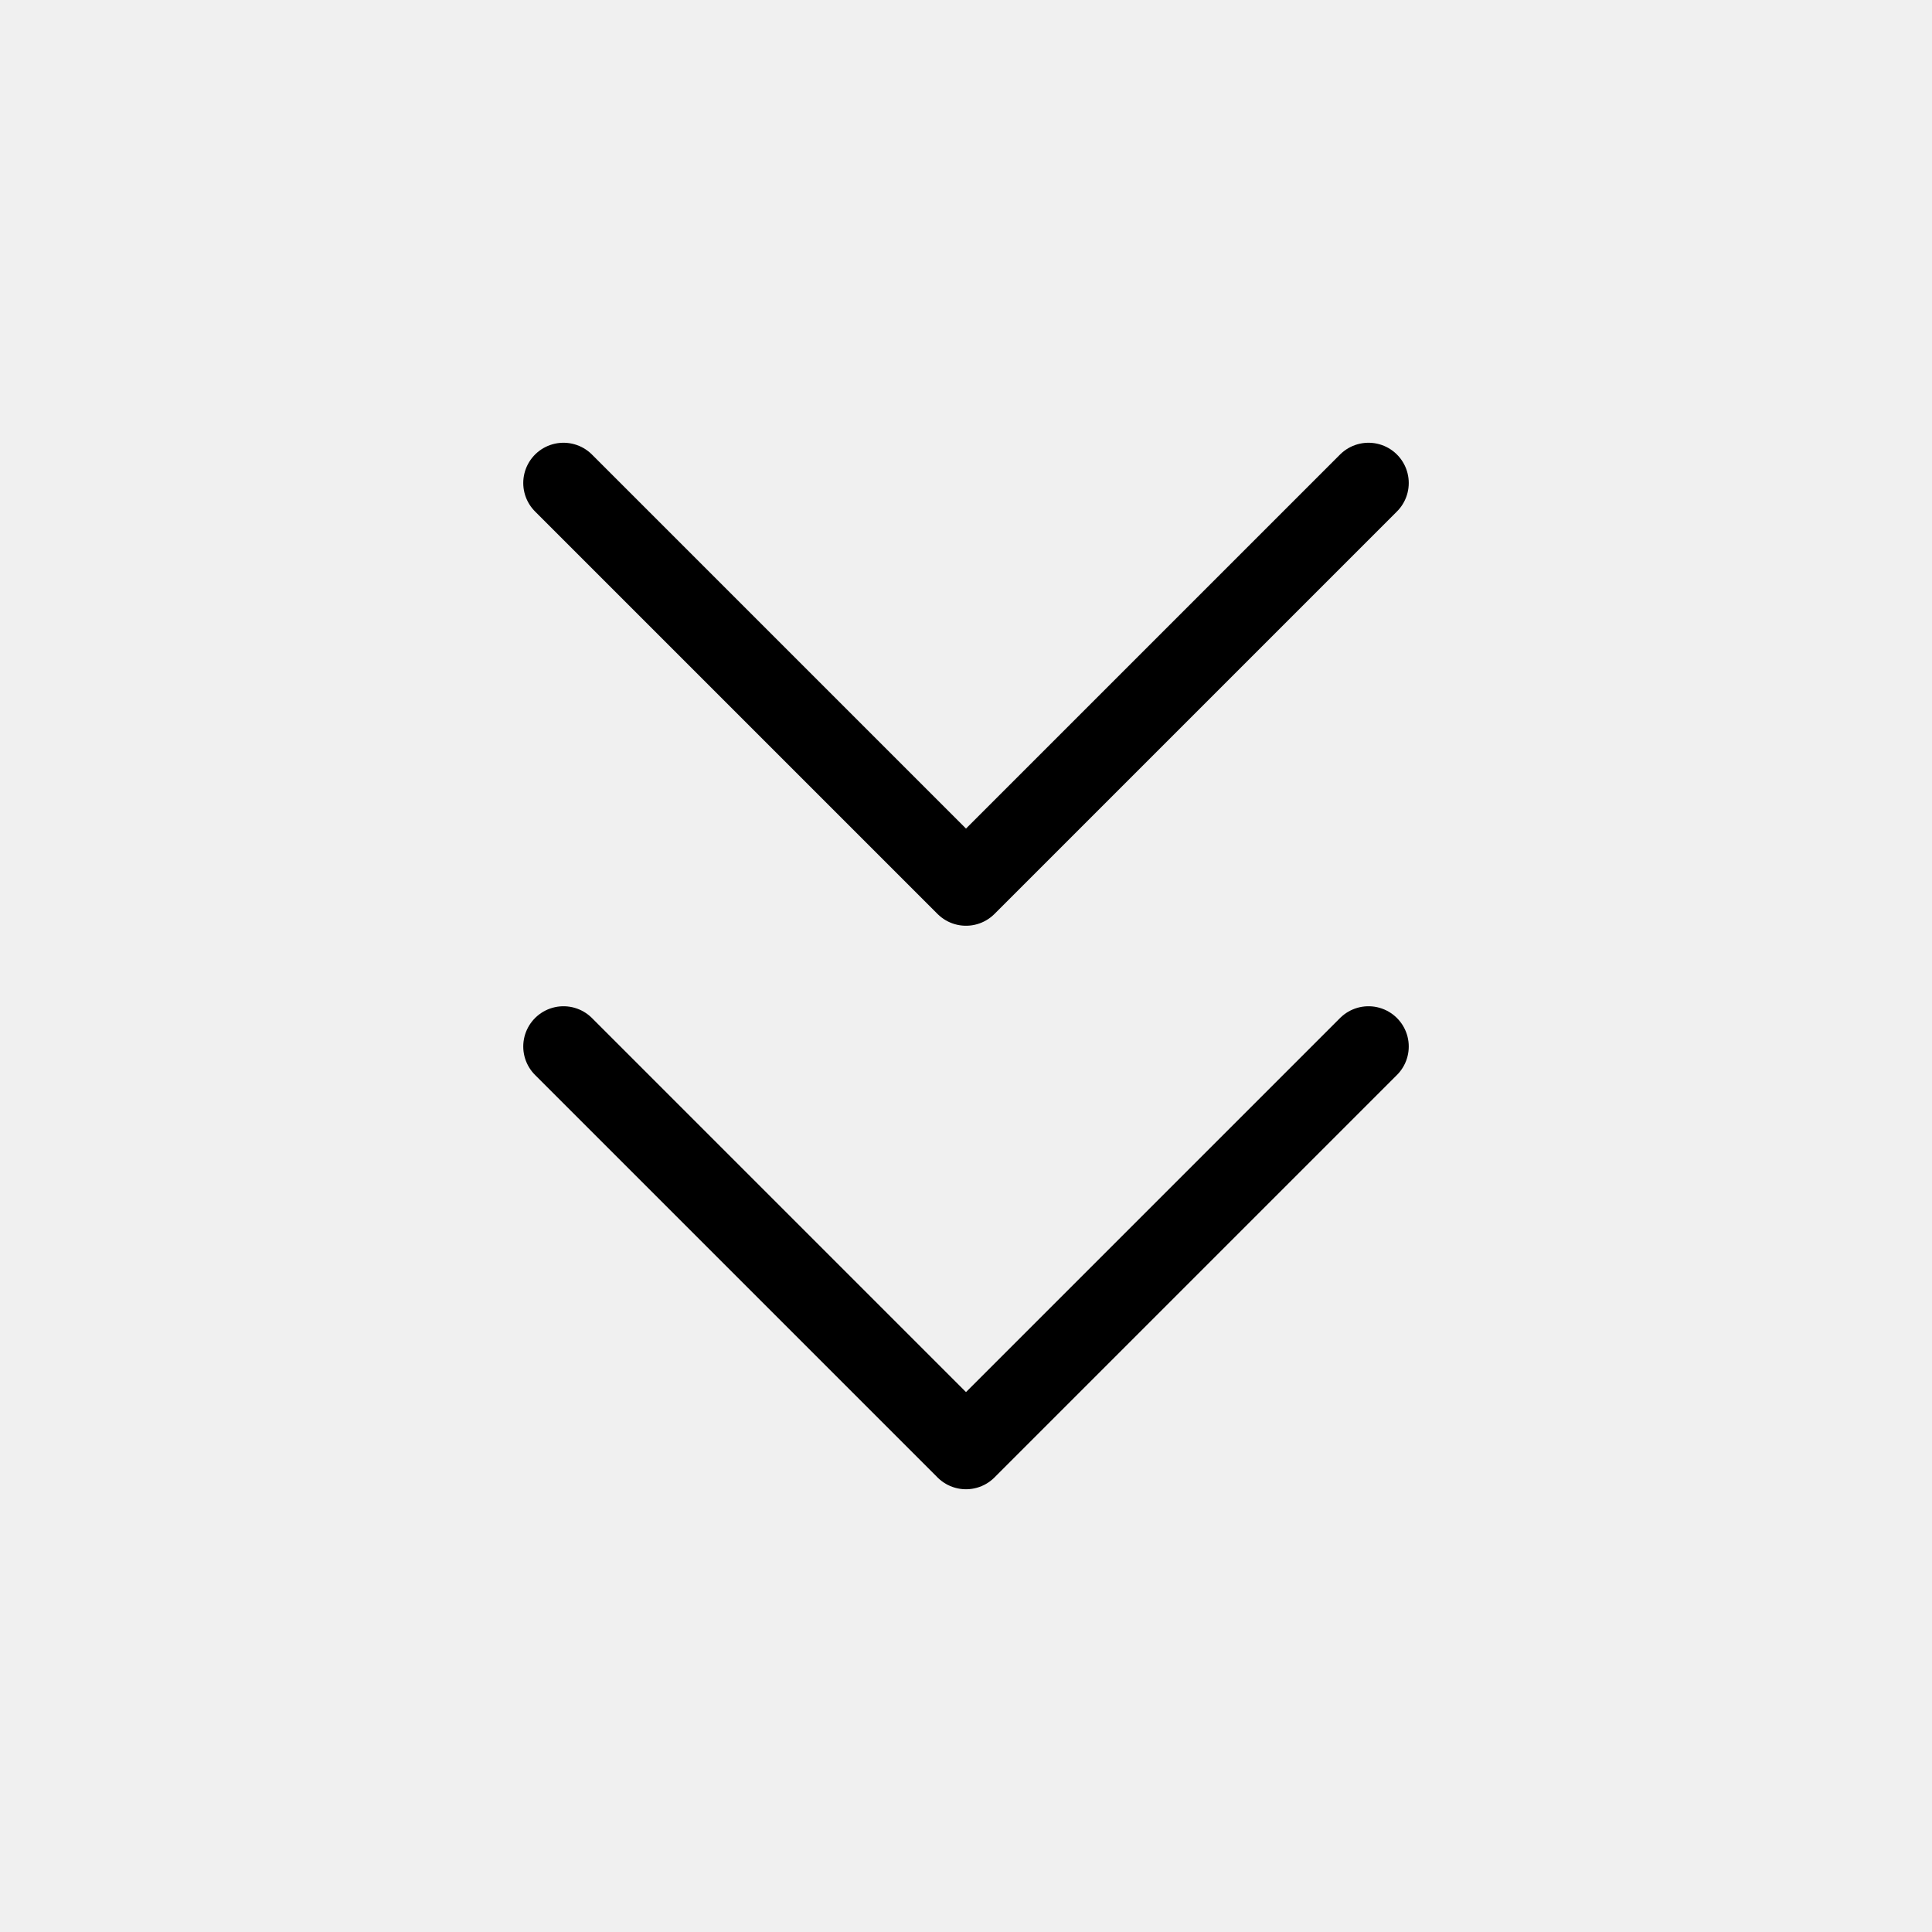
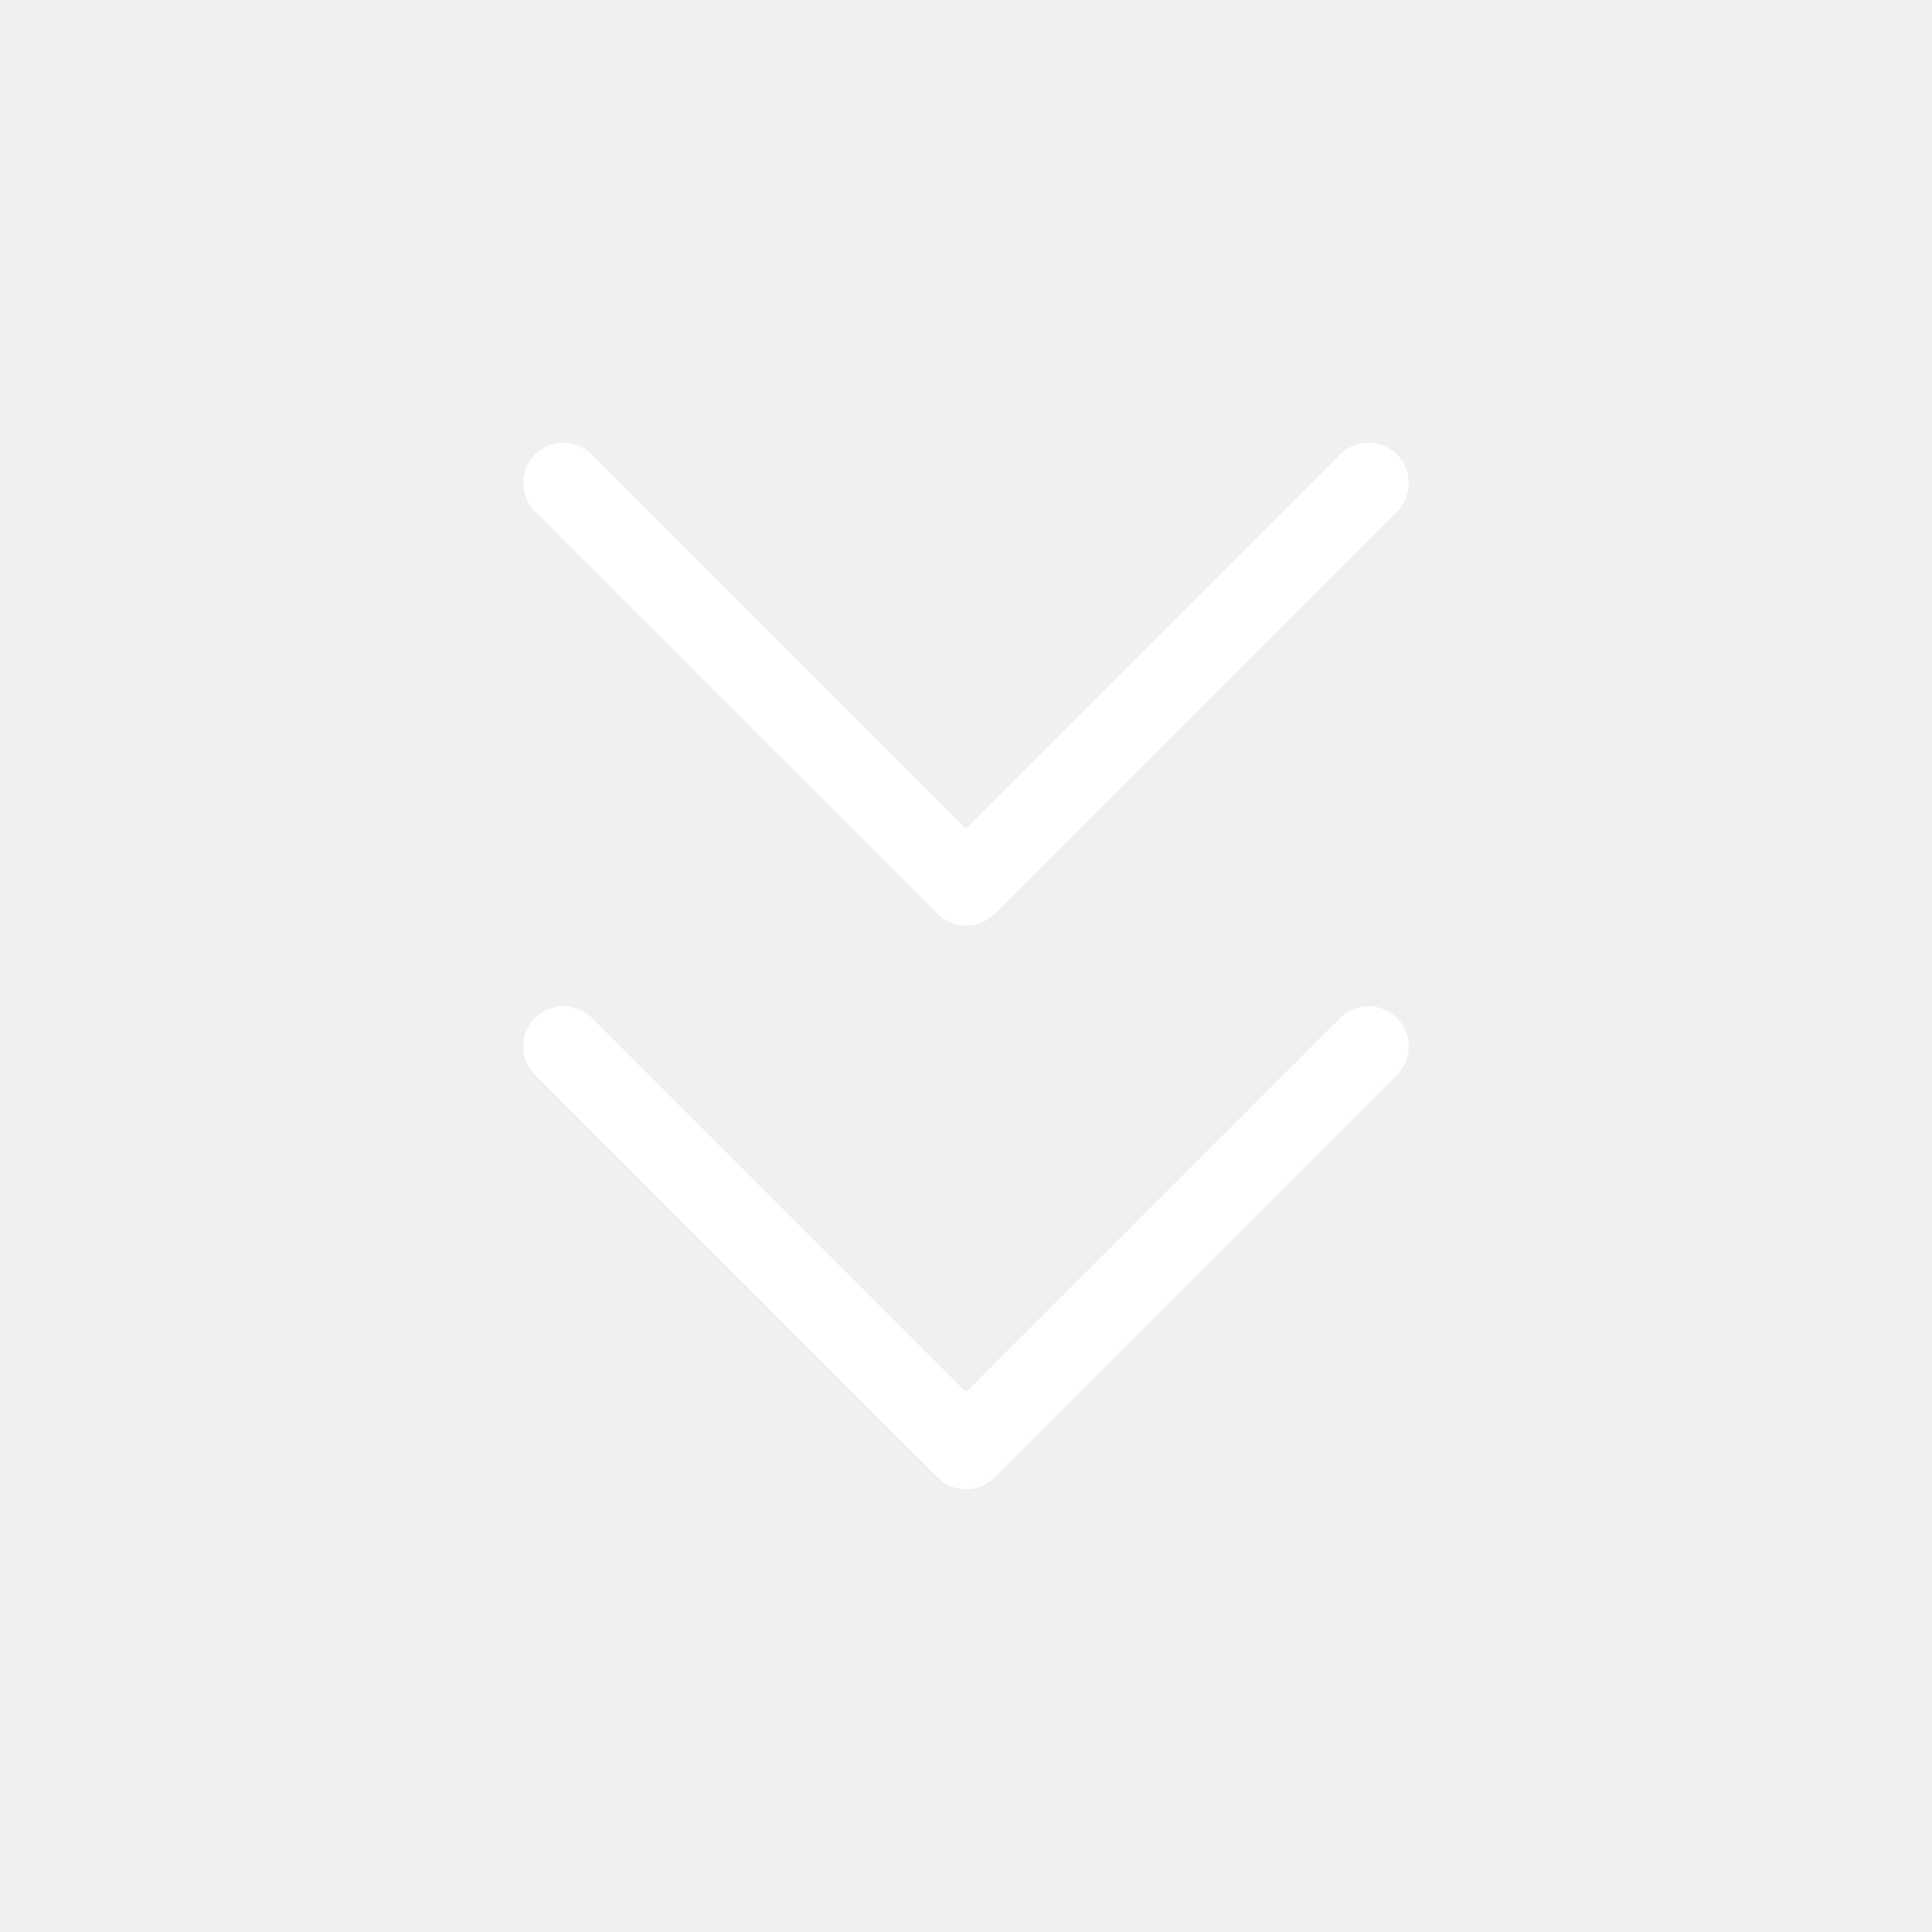
- <svg xmlns="http://www.w3.org/2000/svg" width="100" height="100" viewBox="0 0 24 24" fill="none" stroke="currentColor" stroke-width="1" stroke-linecap="round" stroke-linejoin="round" class="feather feather-chevrons-down">
+ <svg xmlns="http://www.w3.org/2000/svg" width="100" height="100" viewBox="0 0 24 24" fill="none" stroke="white" stroke-width="1" stroke-linecap="round" stroke-linejoin="round" class="feather feather-chevrons-down">
  <polyline points="7 13 12 18 17 13" />
  <polyline points="7 6 12 11 17 6" />
</svg>
